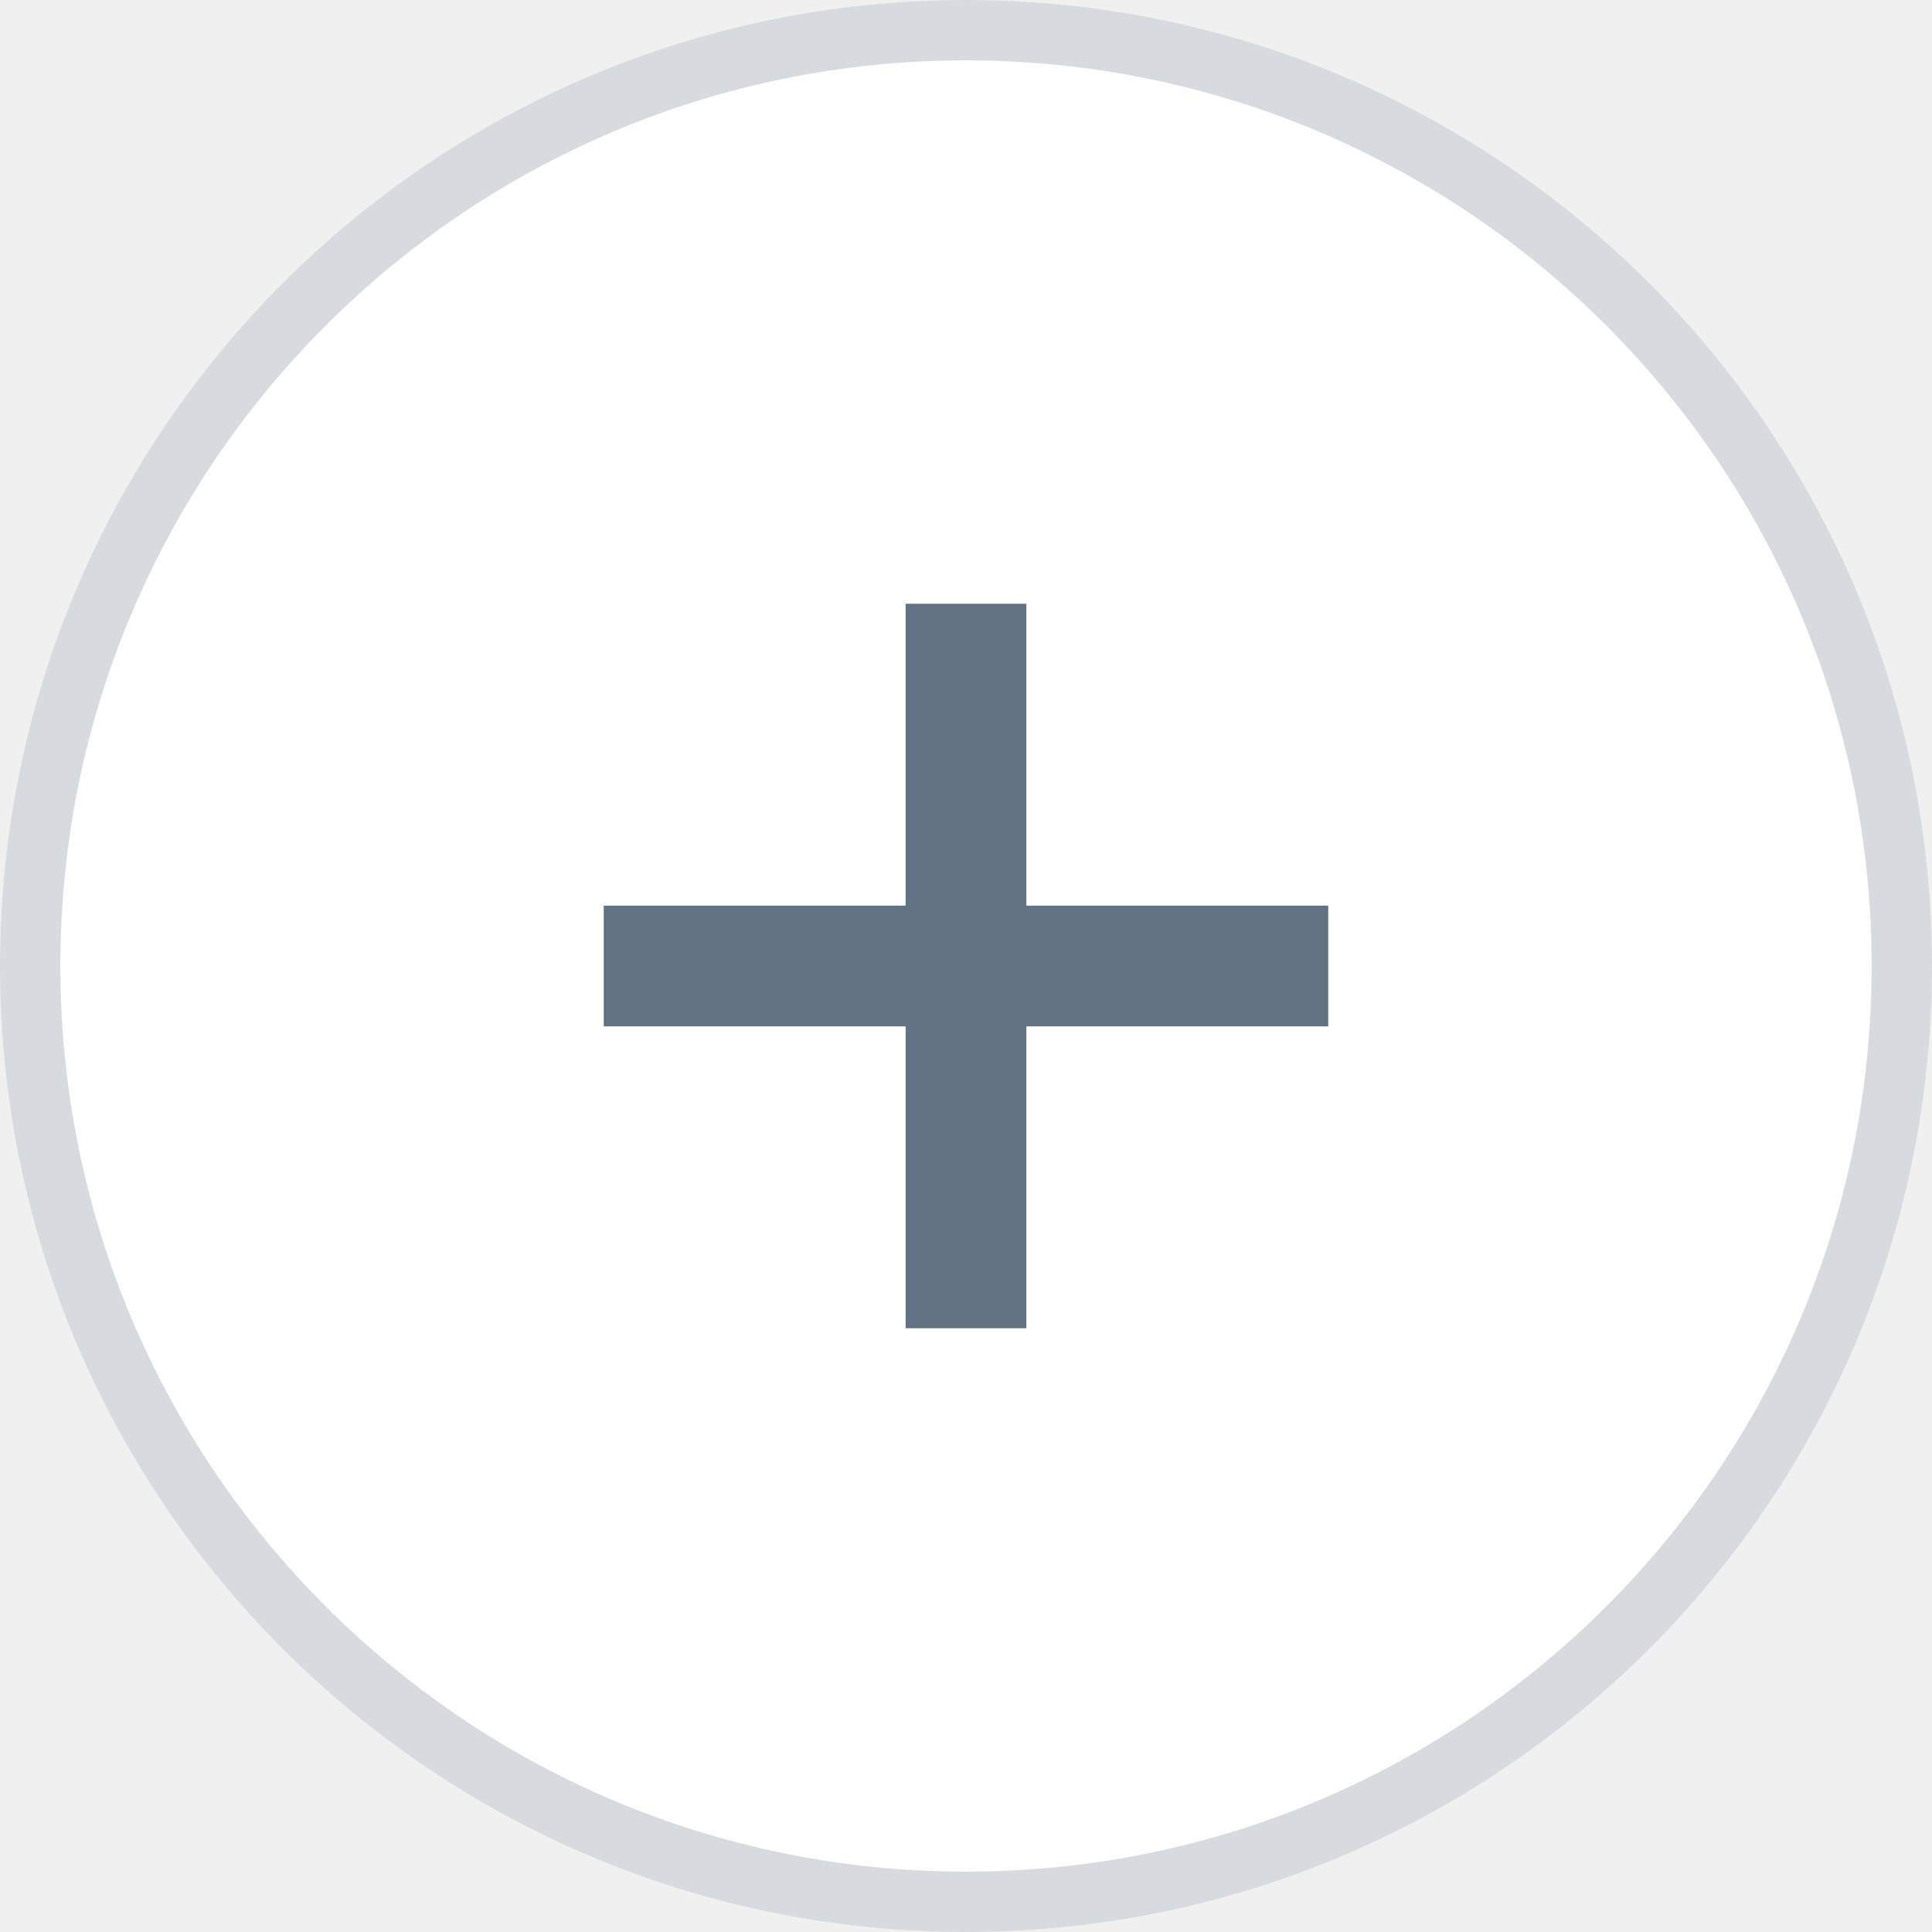
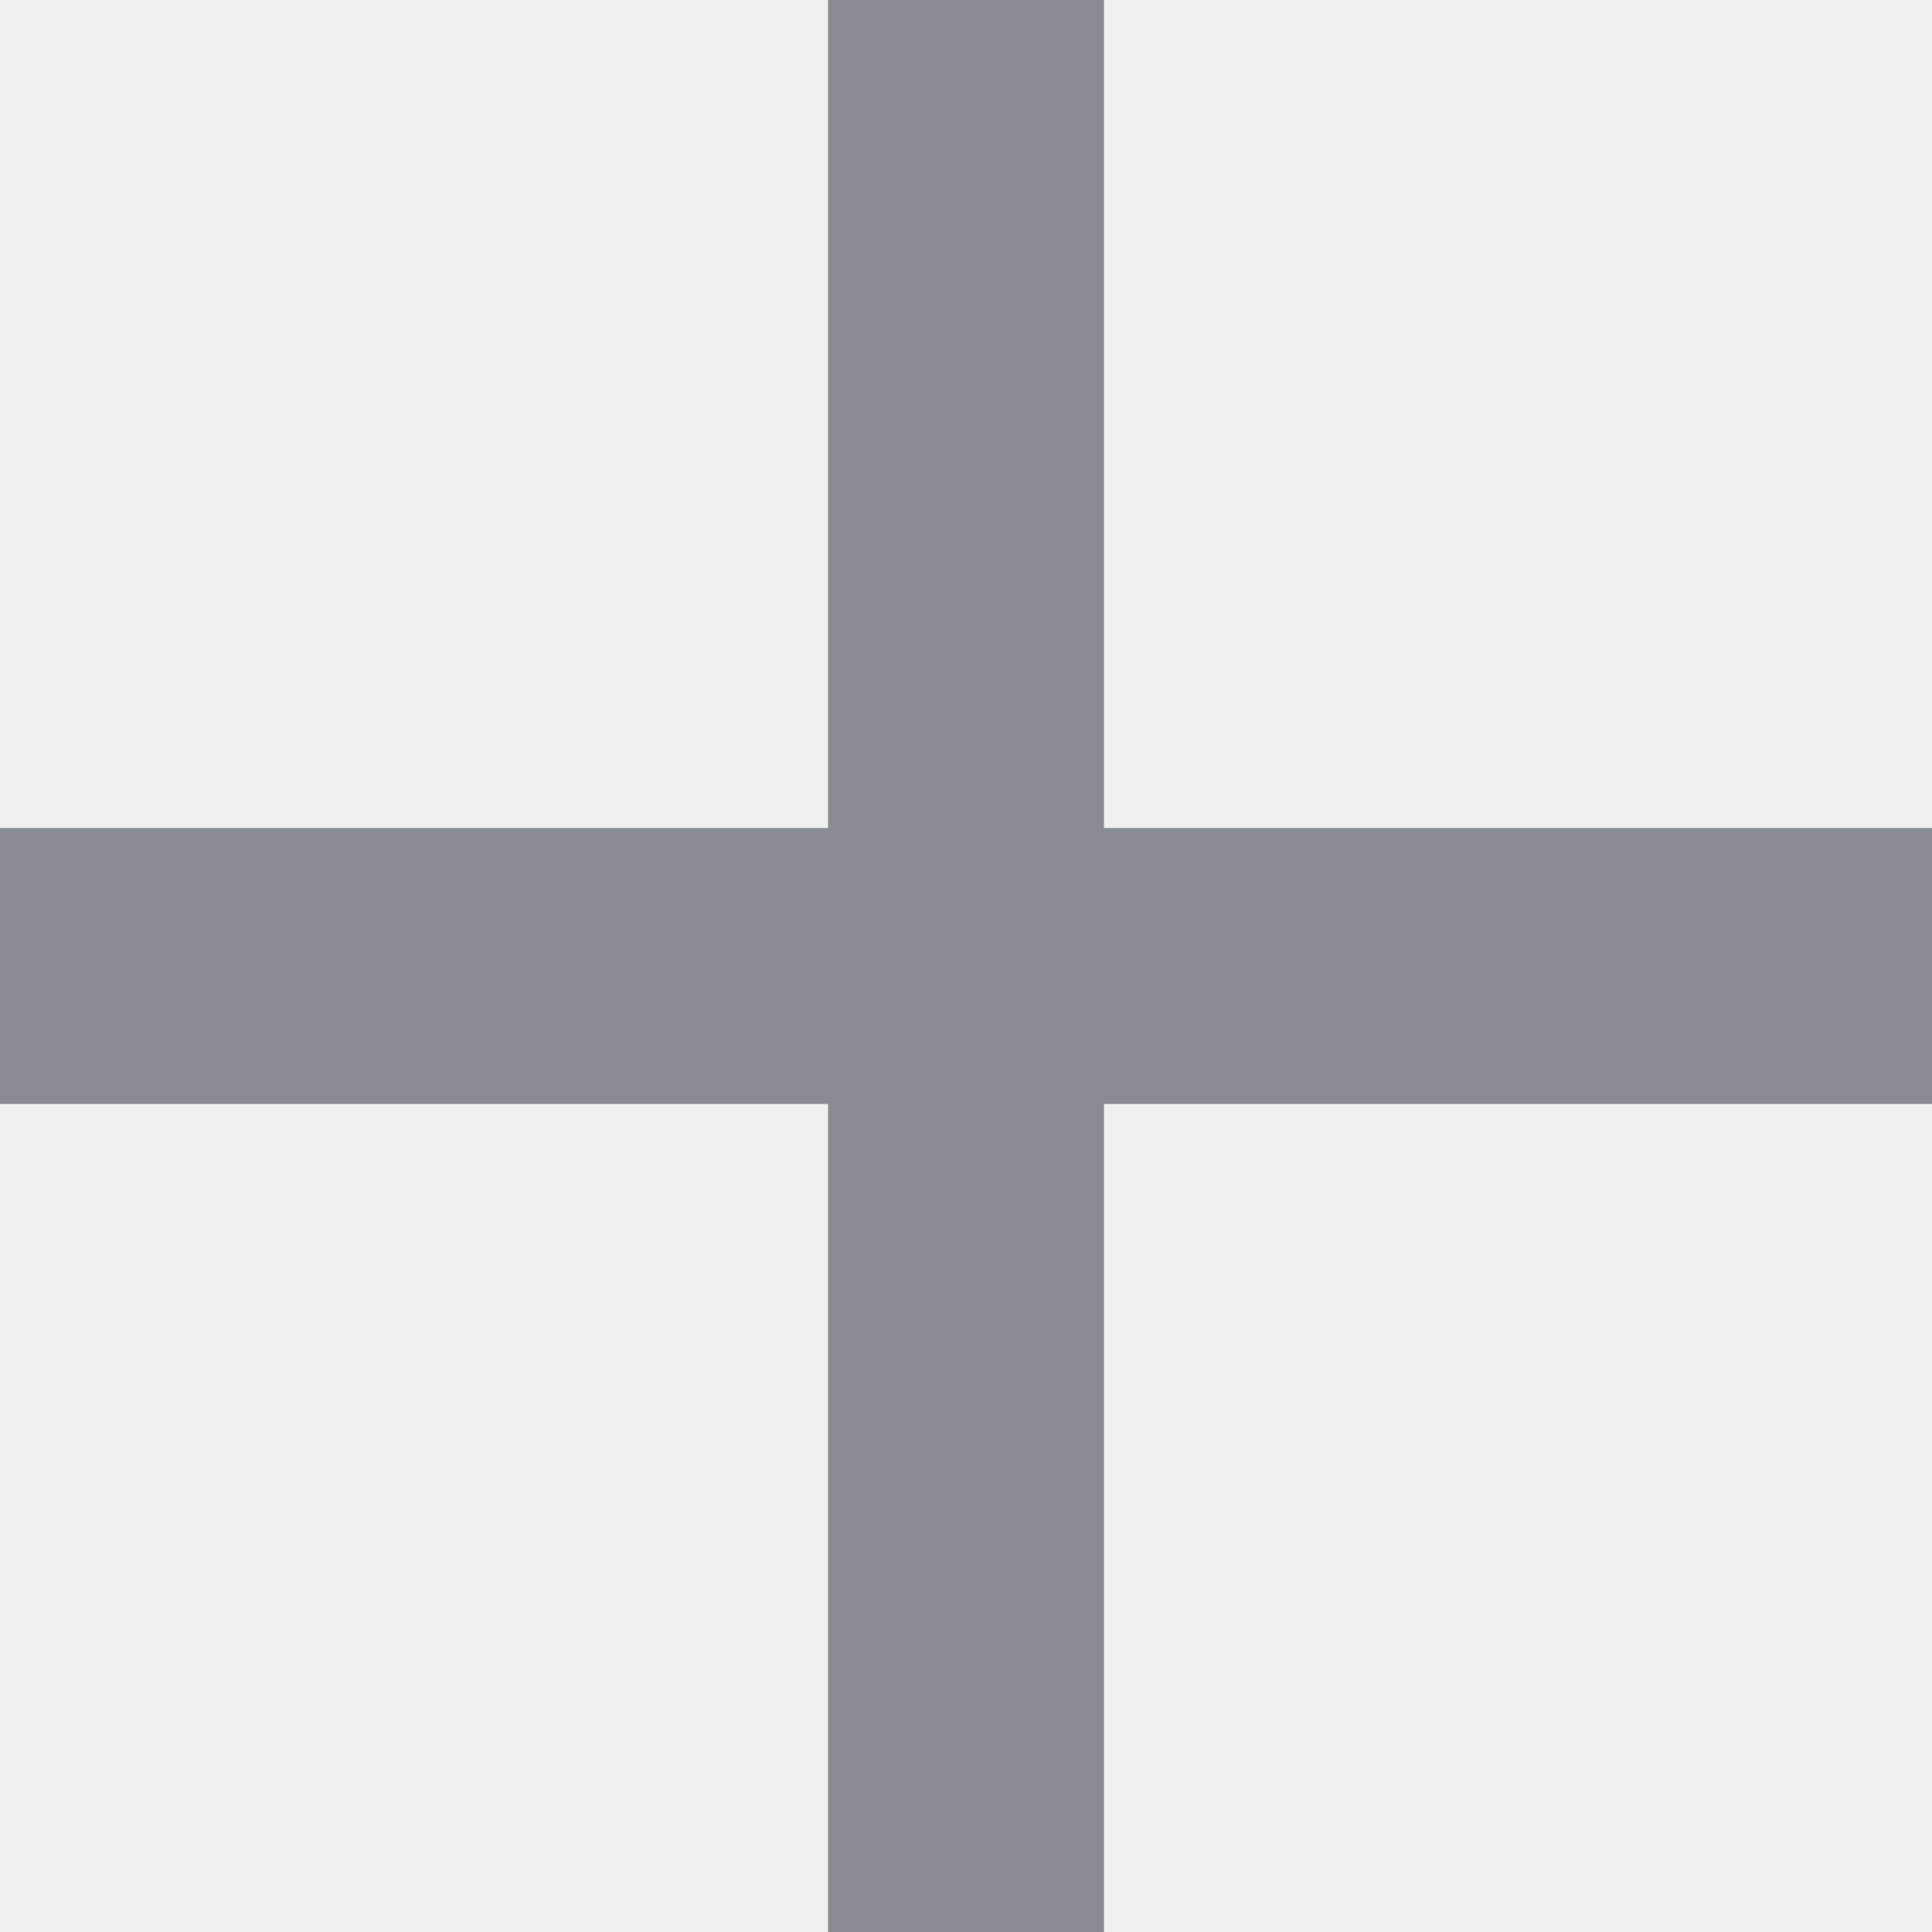
- <svg xmlns="http://www.w3.org/2000/svg" xmlns:xlink="http://www.w3.org/1999/xlink" width="32px" height="32px" viewBox="0 0 32 32" version="1.1">
-   <defs>
-     <circle id="path-1" cx="16" cy="16" r="16" />
-   </defs>
-   <g id="Create-Entry" stroke="none" stroke-width="1" fill="none" fill-rule="evenodd">
-     <g id="Components" transform="translate(-88, -2188)">
-       <g id="Add-Entry-Modal" transform="translate(80, 1939)">
-         <g id="Oval" transform="translate(8, 249)">
-           <g>
-             <use fill="#FFFFFF" fill-rule="evenodd" xlink:href="#path-1" />
-             <circle stroke-opacity="0.5" stroke="#B1B8C0" stroke-width="1" cx="16" cy="16" r="15.5" />
+ <svg xmlns="http://www.w3.org/2000/svg" width="14px" height="14px" viewBox="0 0 14 14" version="1.1">
+   <defs />
+   <g id="Posts" stroke="none" stroke-width="1" fill="none" fill-rule="evenodd">
+     <g id="New-Post---C" transform="translate(-284, -520)" fill="#898D93">
+       <g id="Group-17" transform="translate(269, 283)">
+         <g id="Group-16" transform="translate(0, 222)">
+           <g id="Group-14">
+             <g id="Rectangle-2" transform="translate(15, 15)">
+               <rect x="6" y="0" width="2" height="14" />
+               <rect x="0" y="6" width="14" height="2" />
+             </g>
          </g>
-           <rect id="Rectangle-2" fill="#637282" fill-rule="evenodd" x="15" y="10" width="2" height="12" />
-           <rect id="Rectangle-2" fill="#637282" fill-rule="evenodd" x="10" y="15" width="12" height="2" />
        </g>
      </g>
    </g>
  </g>
</svg>
